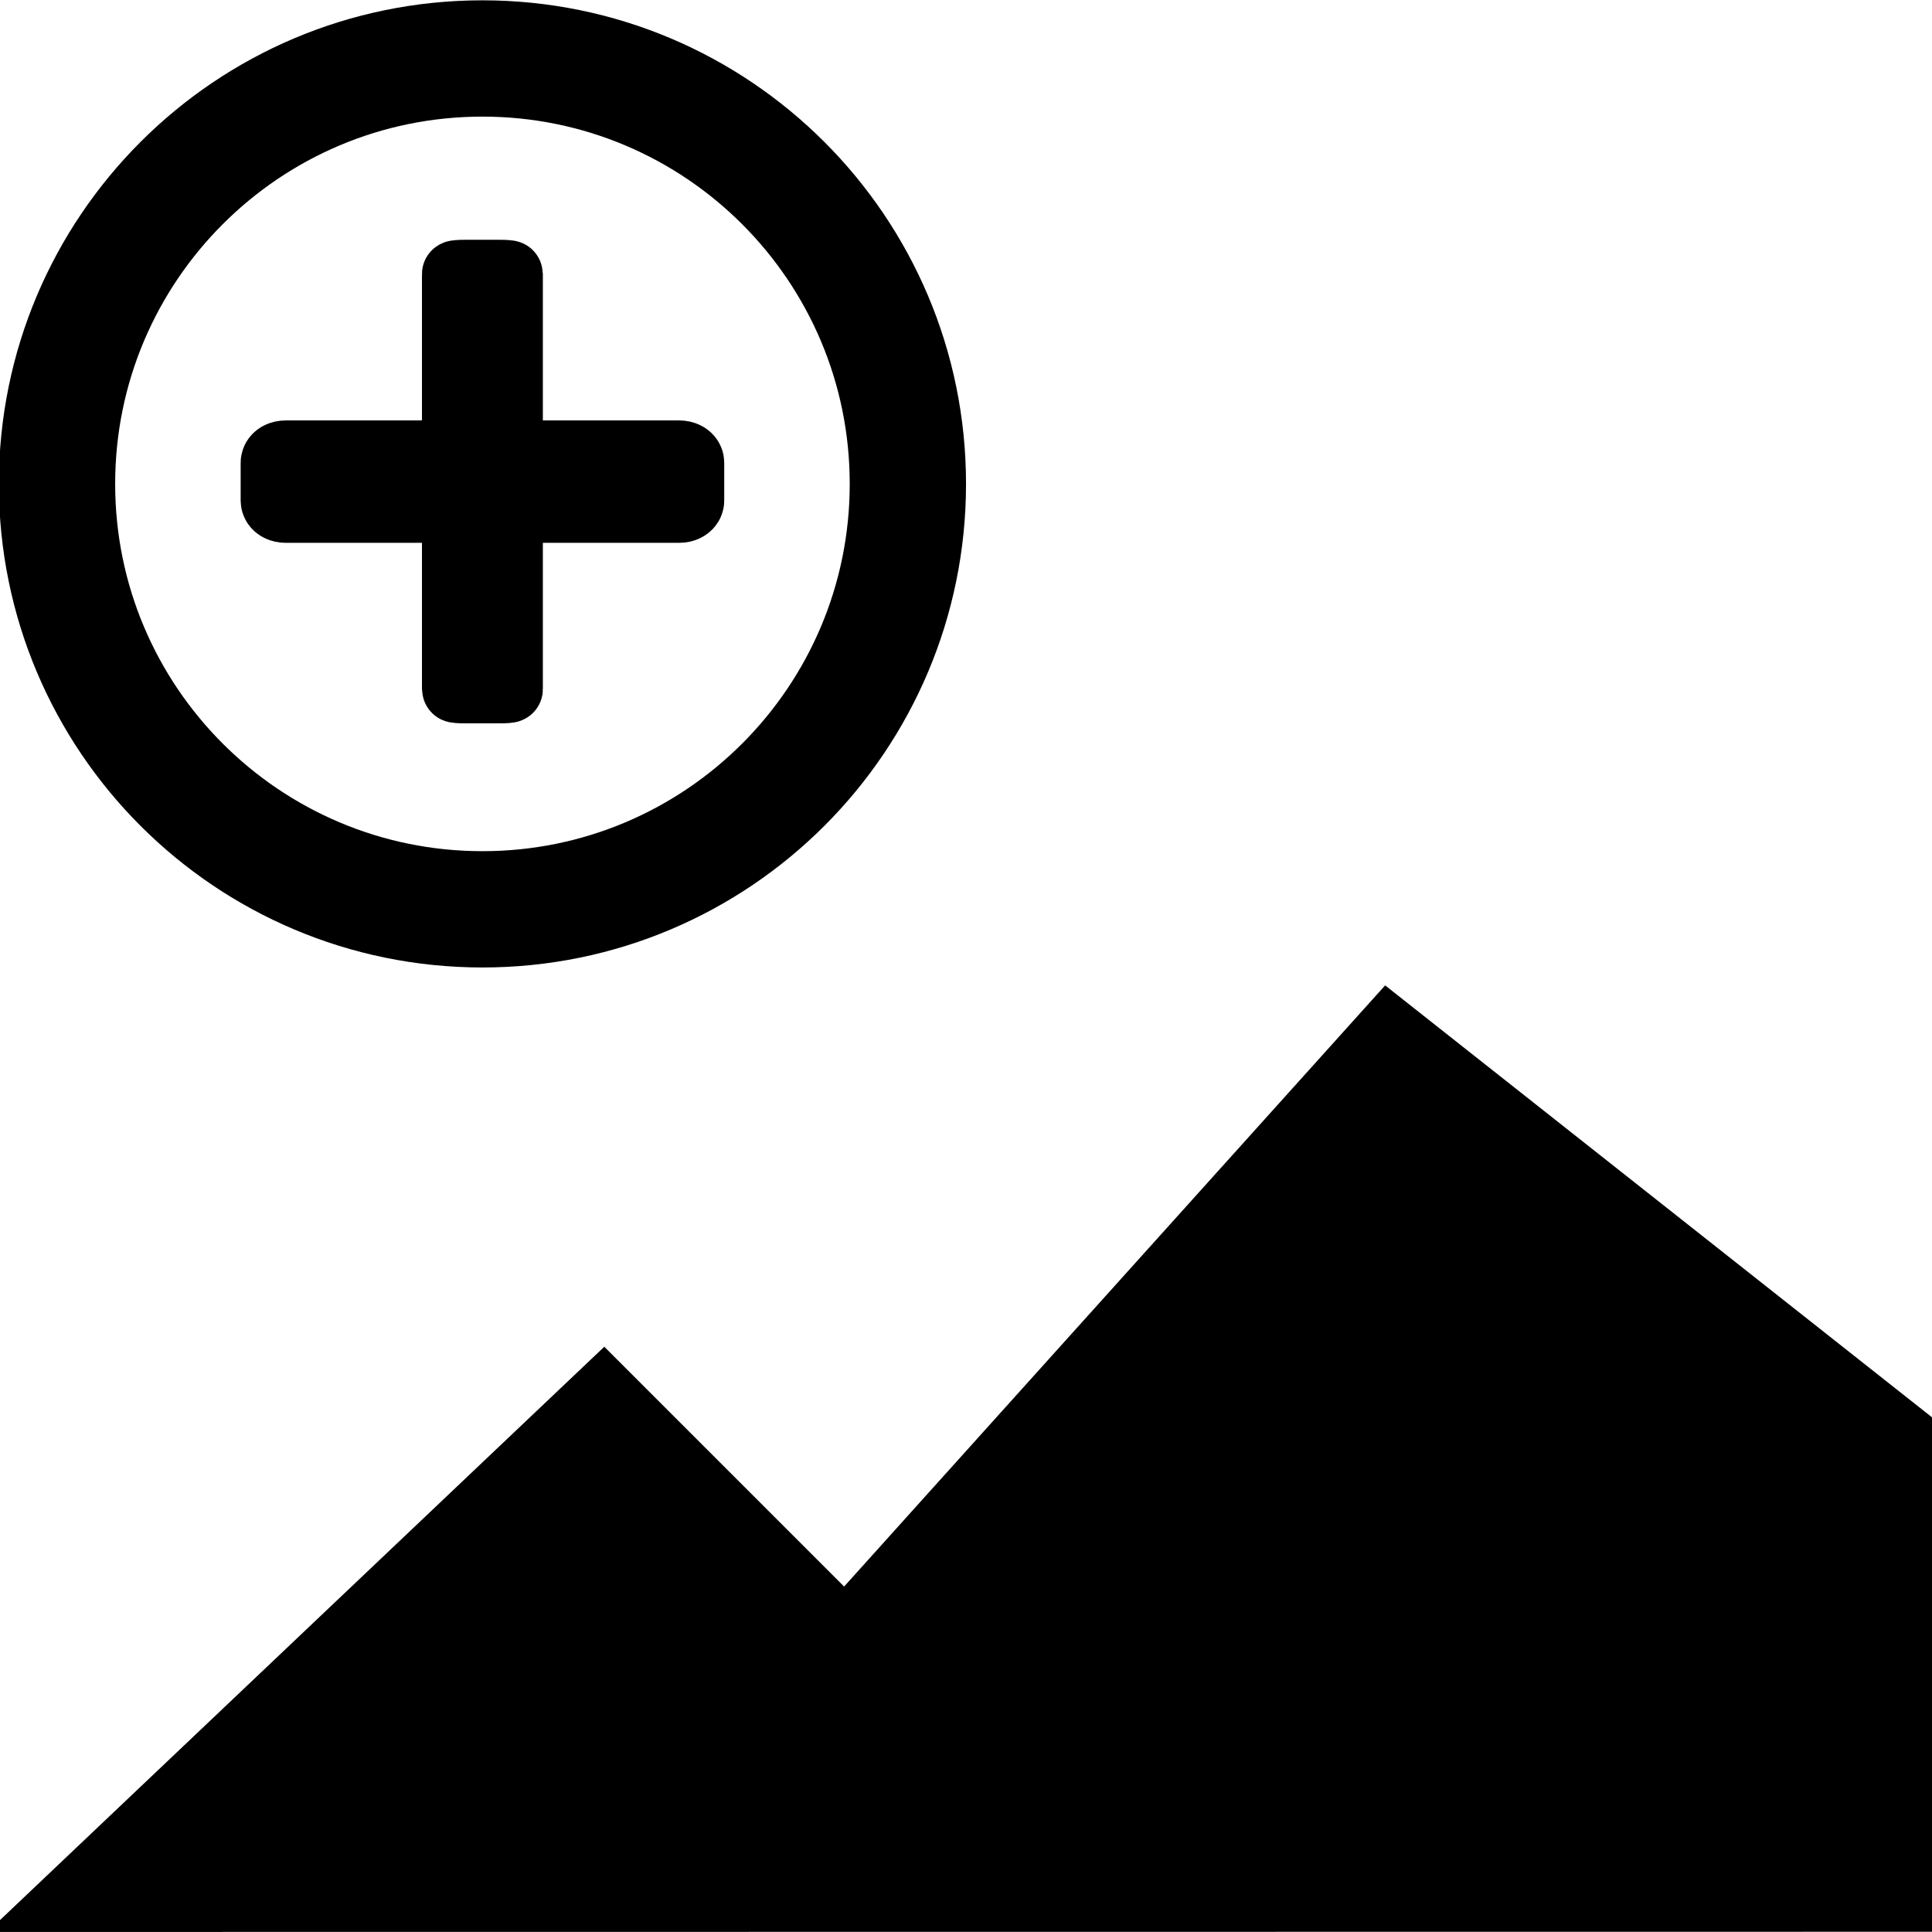
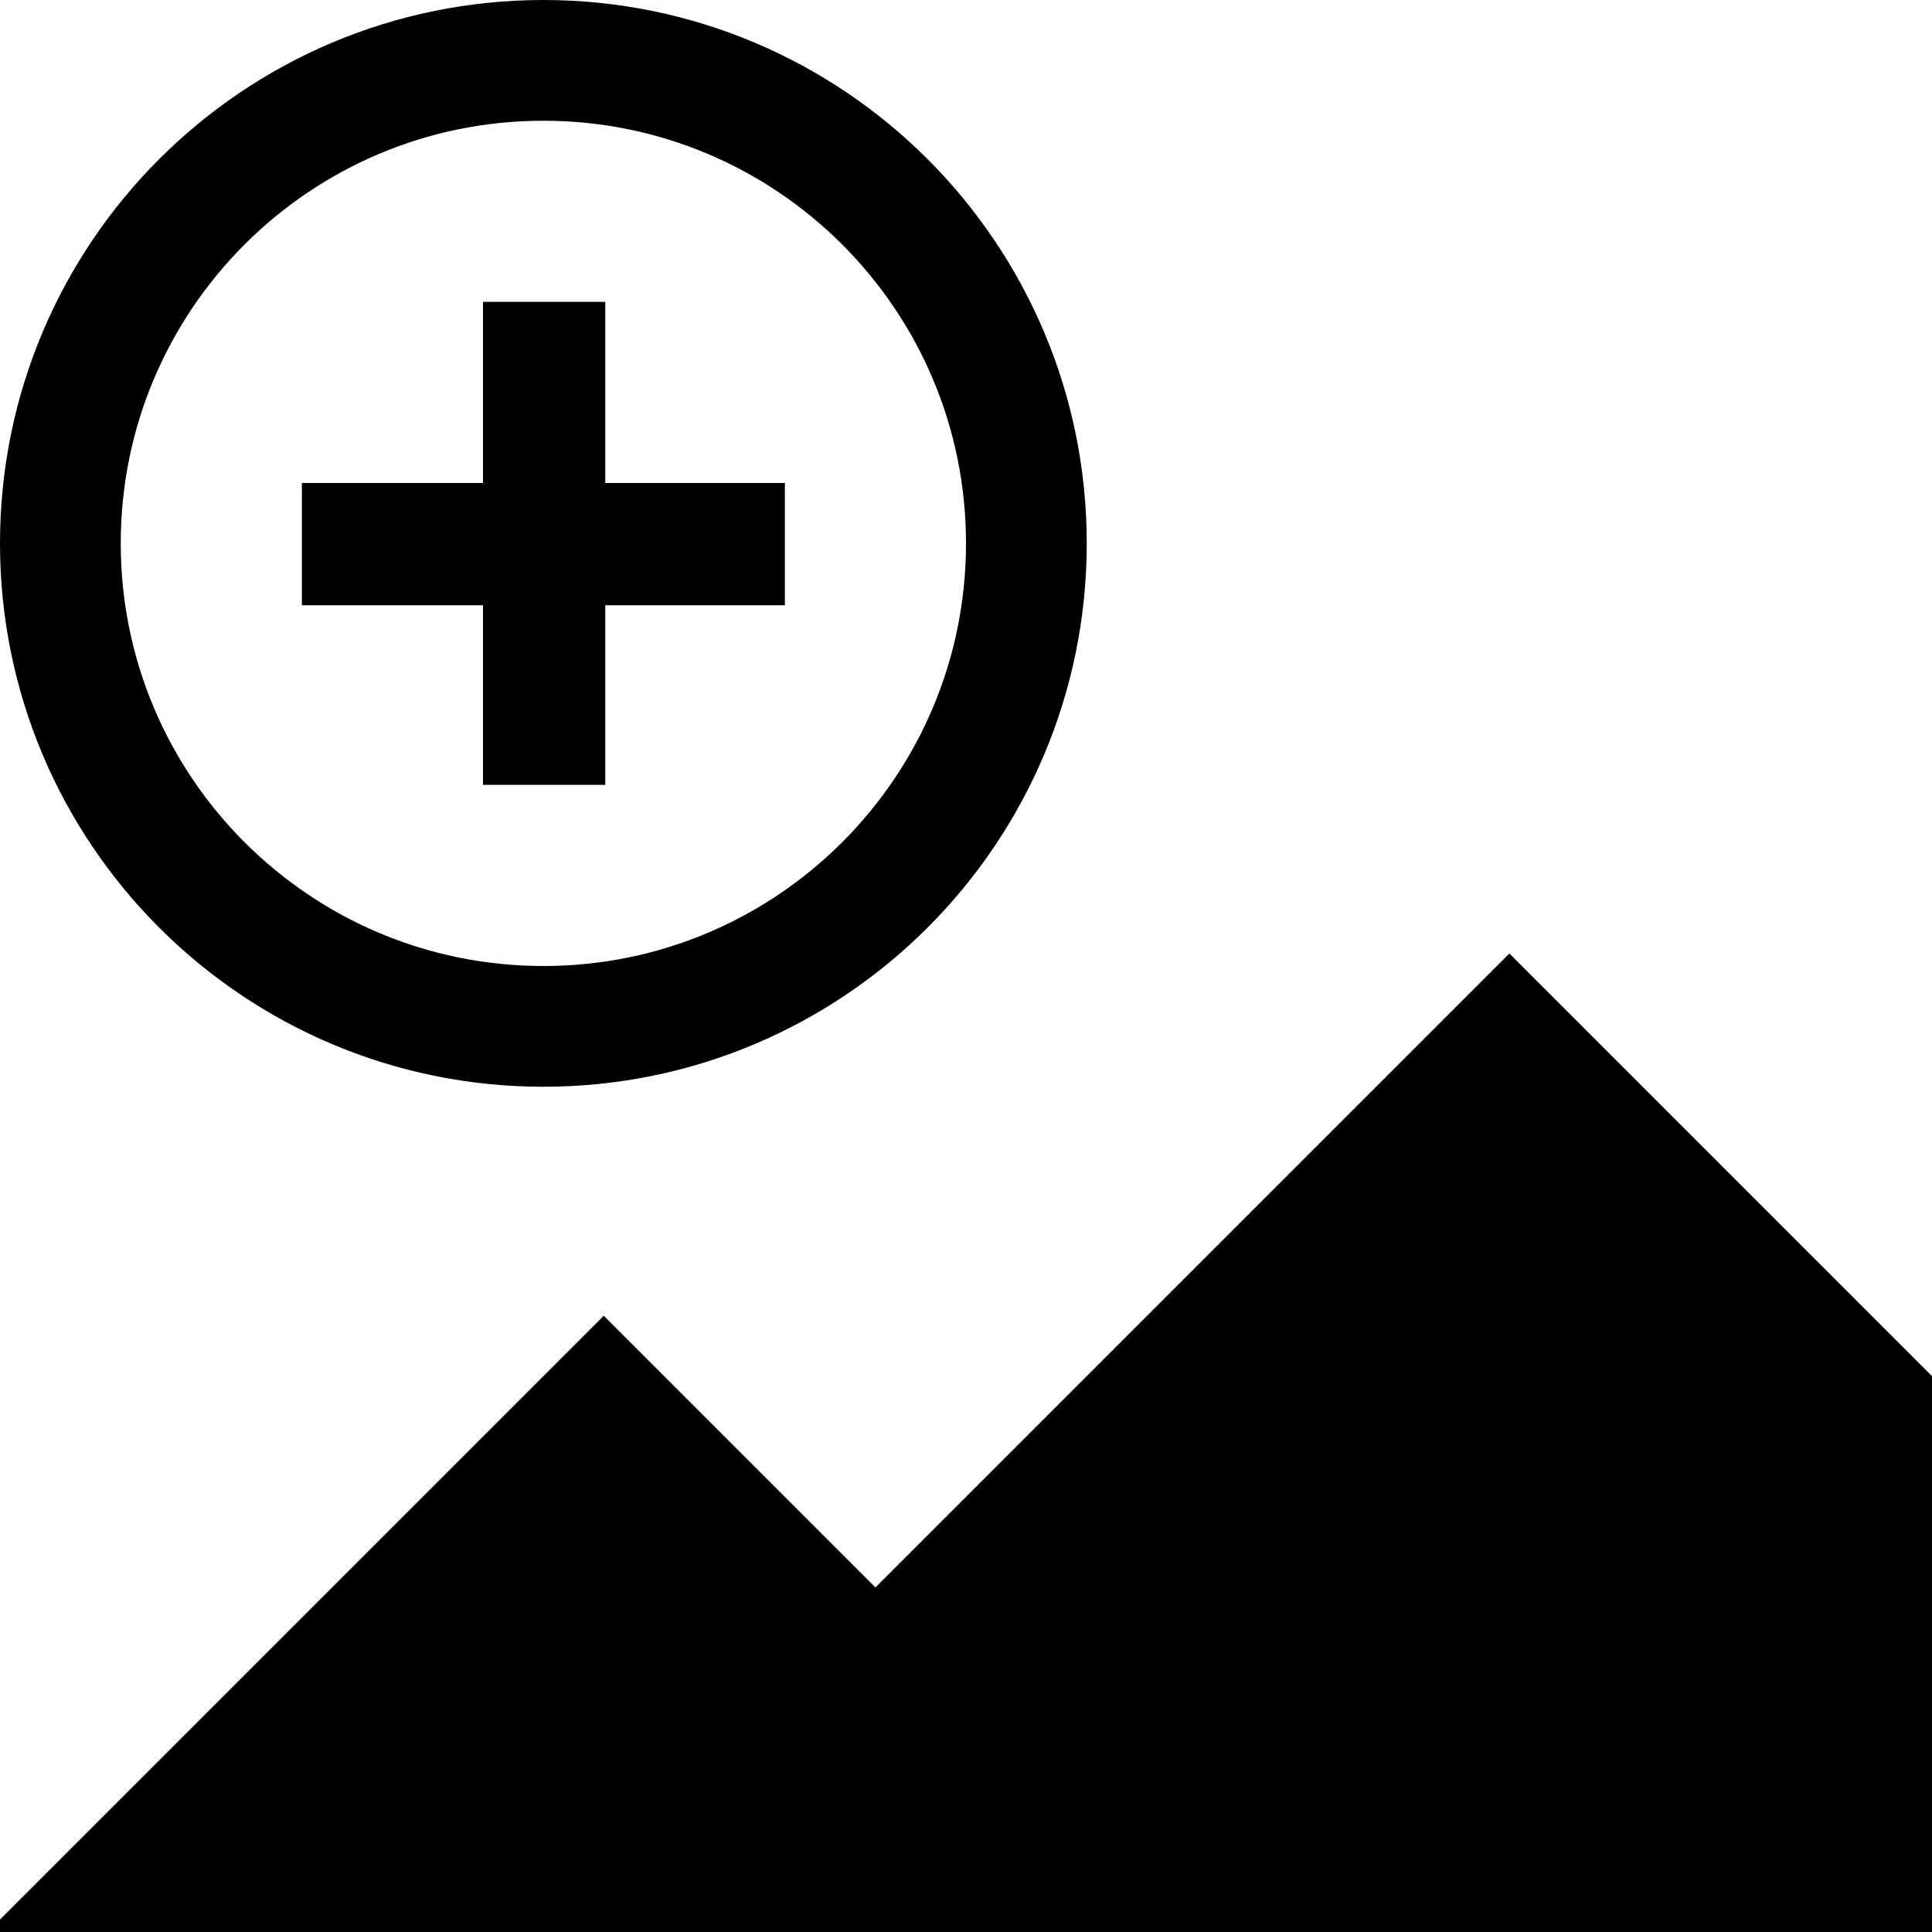
- <svg xmlns="http://www.w3.org/2000/svg" viewBox="0 0 32 32" version="1.1">
-   <g stroke="#000">
-     <g transform="matrix(1.0012 0 0 1.0012 -16.038 -16.052)" stroke-linecap="square" fill="none">
-       <circle stroke-width="1.924" cy="24.038" cx="24" r="7.038" />
-       <rect rx=".095" ry=".049" height=".723" width="6.698" y="23.639" x="20.651" stroke-width="1.302" />
-       <rect rx=".159" ry=".012" height="6.891" width=".891" y="20.554" x="23.554" stroke-width="1.109" />
-     </g>
-     <path d="m1.039 31.502 8.961-8.502l4 4 9-10 8.507 6.719v7.78z" fill-rule="evenodd" stroke-width=".994px" />
+ <svg xmlns="http://www.w3.org/2000/svg" viewBox="0 0 32 32" version="1.1" id="svg3444" width="32" height="32">
+   <defs id="defs3462" />
+   <g id="g3446">
+     <path style="color:#000000;clip-rule:nonzero;display:inline;overflow:visible;visibility:visible;opacity:1;isolation:auto;mix-blend-mode:normal;color-interpolation:sRGB;color-interpolation-filters:linearRGB;solid-color:#000000;solid-opacity:1;fill:#000000;fill-opacity:1;fill-rule:evenodd;stroke:#000000;stroke-width:1px;stroke-linecap:butt;stroke-linejoin:miter;stroke-miterlimit:4;stroke-dasharray:none;stroke-dashoffset:0;stroke-opacity:1;color-rendering:auto;image-rendering:auto;shape-rendering:auto;text-rendering:auto;enable-background:accumulate" d="M 31.5,31.5 31.5,23 25,16.5 14.5,27 10,22.5 l -9,9 z" id="path4326" />
+     <rect style="color:#000000;clip-rule:nonzero;display:inline;overflow:visible;visibility:visible;opacity:1;isolation:auto;mix-blend-mode:normal;color-interpolation:sRGB;color-interpolation-filters:linearRGB;solid-color:#000000;solid-opacity:1;fill:#000000;fill-opacity:1;fill-rule:nonzero;stroke:#000000;stroke-width:2;stroke-linecap:square;stroke-linejoin:miter;stroke-miterlimit:4;stroke-dasharray:none;stroke-dashoffset:0;stroke-opacity:1;color-rendering:auto;image-rendering:auto;shape-rendering:auto;text-rendering:auto;enable-background:accumulate" id="rect4881" width="6" height="0.025" x="6" y="-9.025" transform="scale(1,-1)" />
+     <rect style="color:#000000;clip-rule:nonzero;display:inline;overflow:visible;visibility:visible;opacity:1;isolation:auto;mix-blend-mode:normal;color-interpolation:sRGB;color-interpolation-filters:linearRGB;solid-color:#000000;solid-opacity:1;fill:#000000;fill-opacity:1;fill-rule:nonzero;stroke:#000000;stroke-width:2;stroke-linecap:square;stroke-linejoin:miter;stroke-miterlimit:4;stroke-dasharray:none;stroke-dashoffset:0;stroke-opacity:1;color-rendering:auto;image-rendering:auto;shape-rendering:auto;text-rendering:auto;enable-background:accumulate" id="rect4883" width="0" height="10" x="29" y="3" />
+     <rect style="color:#000000;clip-rule:nonzero;display:inline;overflow:visible;visibility:visible;opacity:1;isolation:auto;mix-blend-mode:normal;color-interpolation:sRGB;color-interpolation-filters:linearRGB;solid-color:#000000;solid-opacity:1;fill:#000000;fill-opacity:1;fill-rule:nonzero;stroke:#000000;stroke-width:2;stroke-linecap:square;stroke-linejoin:miter;stroke-miterlimit:4;stroke-dasharray:none;stroke-dashoffset:0;stroke-opacity:1;color-rendering:auto;image-rendering:auto;shape-rendering:auto;text-rendering:auto;enable-background:accumulate" id="rect4881-3-6" width="8" height="0" x="22.925" y="1" transform="matrix(0,1,0,1,0,0)" />
+     <rect style="color:#000000;clip-rule:nonzero;display:inline;overflow:visible;visibility:visible;opacity:1;isolation:auto;mix-blend-mode:normal;color-interpolation:sRGB;color-interpolation-filters:linearRGB;solid-color:#000000;solid-opacity:1;fill:#000000;fill-opacity:1;fill-rule:nonzero;stroke:#000000;stroke-width:2;stroke-linecap:square;stroke-linejoin:miter;stroke-miterlimit:4;stroke-dasharray:none;stroke-dashoffset:0;stroke-opacity:1;color-rendering:auto;image-rendering:auto;shape-rendering:auto;text-rendering:auto;enable-background:accumulate" id="rect4881-7" width="6" height="0.025" x="6" y="9" transform="matrix(0,1,1,0,0,0)" />
+     <ellipse style="color:#000000;clip-rule:nonzero;display:inline;overflow:visible;visibility:visible;opacity:1;isolation:auto;mix-blend-mode:normal;color-interpolation:sRGB;color-interpolation-filters:linearRGB;solid-color:#000000;solid-opacity:1;fill:none;fill-opacity:1;fill-rule:nonzero;stroke:#000000;stroke-width:2;stroke-linecap:square;stroke-linejoin:miter;stroke-miterlimit:4;stroke-dasharray:none;stroke-dashoffset:0;stroke-opacity:1;color-rendering:auto;image-rendering:auto;shape-rendering:auto;text-rendering:auto;enable-background:accumulate" id="path4192" cx="9" cy="9" ry="8" rx="8" />
  </g>
</svg>
